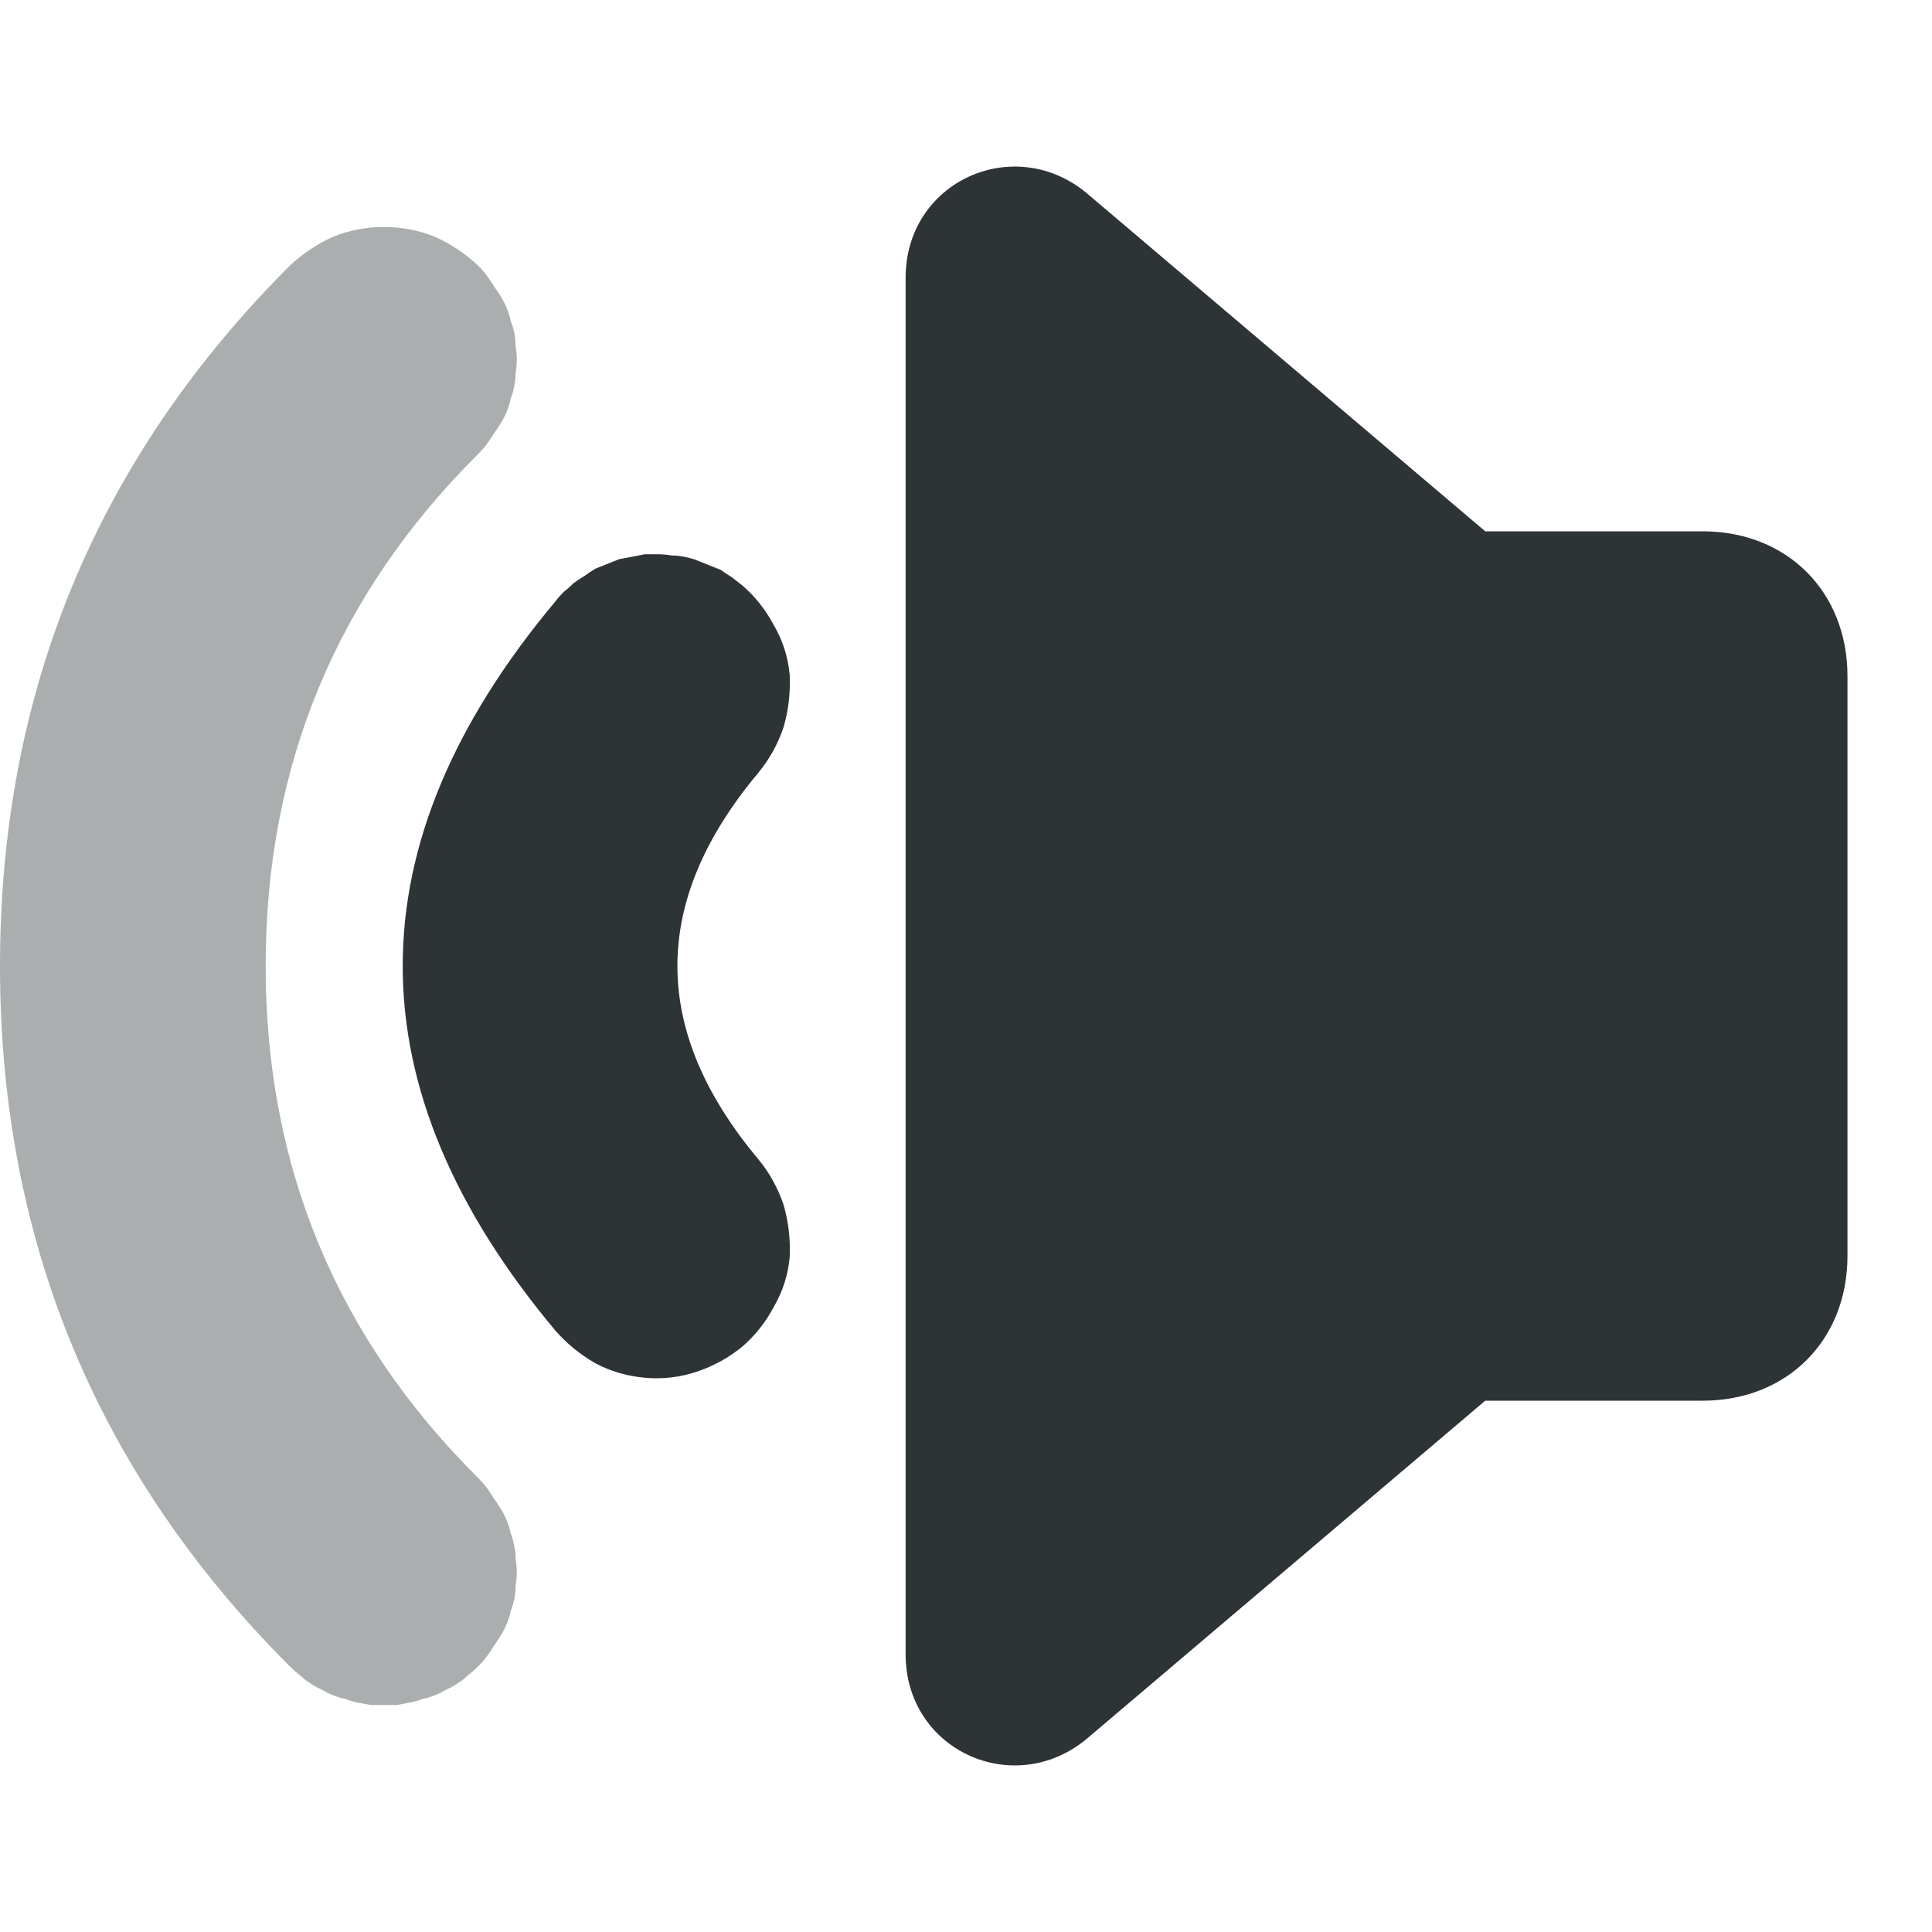
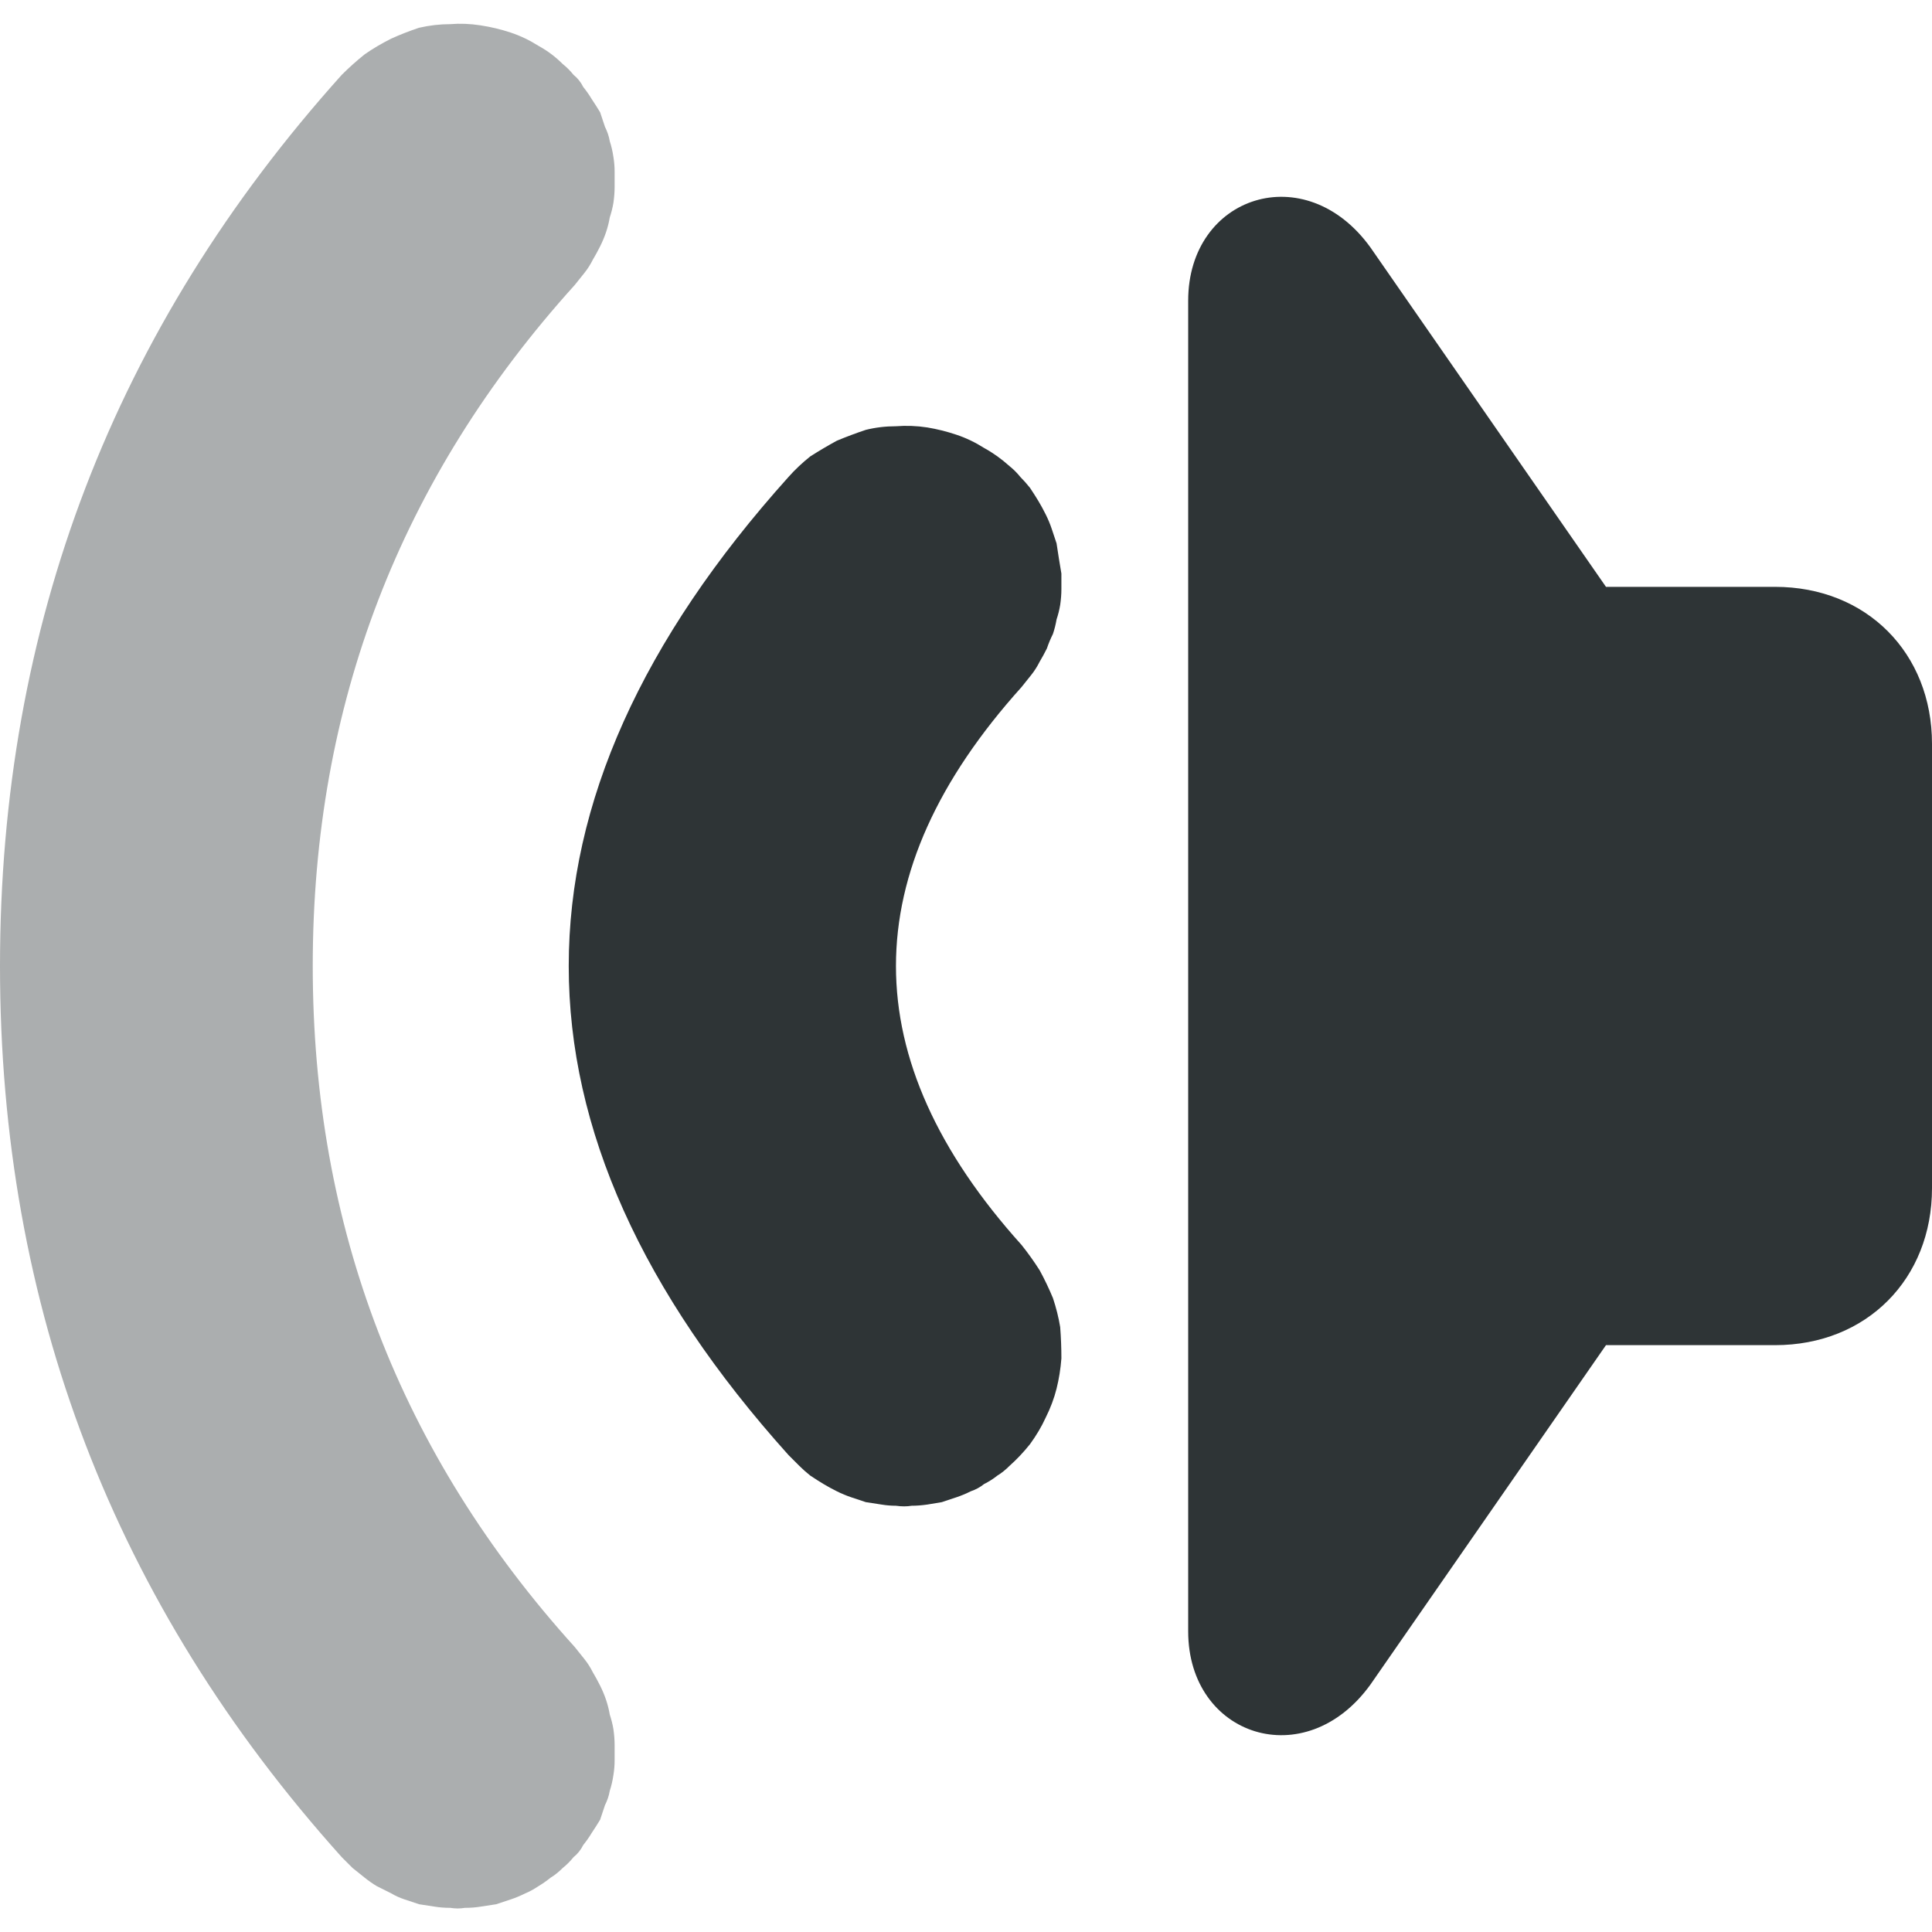
<svg xmlns="http://www.w3.org/2000/svg" width="16" height="16" viewBox="0 0 16 16" fill="#2e3436">
-   <path opacity="0.4" fill-rule="evenodd" d="M2.4 2.2Q0 4.6 0 8Q0 11.4 2.4 13.8Q2.44 13.84 2.48 13.87Q2.52 13.91 2.57 13.94Q2.61 13.97 2.66 13.99Q2.71 14.02 2.76 14.04Q2.81 14.06 2.86 14.07Q2.91 14.09 2.96 14.1Q3.02 14.11 3.07 14.12Q3.13 14.12 3.18 14.12Q3.23 14.12 3.29 14.12Q3.34 14.11 3.39 14.1Q3.45 14.09 3.5 14.07Q3.55 14.06 3.6 14.04Q3.65 14.02 3.7 13.99Q3.75 13.97 3.79 13.94Q3.84 13.91 3.88 13.87Q3.92 13.84 3.96 13.8Q4 13.76 4.03 13.72Q4.06 13.68 4.09 13.63Q4.12 13.59 4.15 13.54Q4.18 13.49 4.2 13.44Q4.22 13.39 4.23 13.34Q4.25 13.29 4.26 13.24Q4.27 13.18 4.27 13.13Q4.28 13.07 4.28 13.02Q4.28 12.97 4.27 12.91Q4.27 12.86 4.26 12.81Q4.25 12.75 4.23 12.7Q4.22 12.65 4.2 12.6Q4.18 12.55 4.15 12.5Q4.12 12.45 4.09 12.41Q4.06 12.36 4.03 12.32Q4 12.28 3.96 12.24Q2.2 10.49 2.2 8Q2.2 5.51 3.96 3.76Q4 3.72 4.03 3.68Q4.06 3.64 4.09 3.59Q4.12 3.55 4.15 3.5Q4.18 3.45 4.2 3.4Q4.22 3.35 4.23 3.3Q4.25 3.25 4.26 3.19Q4.27 3.14 4.27 3.09Q4.28 3.03 4.28 2.98Q4.28 2.93 4.27 2.87Q4.27 2.82 4.26 2.76Q4.25 2.71 4.23 2.66Q4.22 2.61 4.2 2.56Q4.18 2.51 4.15 2.46Q4.12 2.41 4.09 2.37Q4.06 2.32 4.03 2.28Q4 2.24 3.96 2.2Q3.8 2.05 3.6 1.96Q3.4 1.88 3.18 1.88Q2.96 1.88 2.76 1.96Q2.56 2.05 2.4 2.2Z" />
-   <path fill-rule="evenodd" d="M15.3 5.6C15.3 4.9 14.8 4.4 14.1 4.4L12.3 4.4L9 1.6C8.4 1.1 7.5 1.5 7.5 2.3L7.5 13.7C7.5 14.5 8.4 14.9 9 14.4L12.3 11.6L14.1 11.6C14.8 11.6 15.3 11.1 15.3 10.4L15.3 5.6ZM4.6 11.02Q2.07 8 4.6 4.98Q4.63 4.94 4.67 4.9Q4.71 4.87 4.75 4.83Q4.79 4.8 4.84 4.77Q4.88 4.74 4.93 4.71Q4.98 4.69 5.03 4.67Q5.08 4.65 5.13 4.63Q5.18 4.62 5.24 4.61Q5.29 4.6 5.34 4.59Q5.4 4.59 5.45 4.59Q5.5 4.59 5.56 4.6Q5.61 4.6 5.66 4.61Q5.72 4.62 5.77 4.64Q5.82 4.66 5.87 4.68Q5.92 4.7 5.97 4.72Q6.01 4.75 6.06 4.78Q6.1 4.81 6.15 4.85Q6.31 4.99 6.41 5.18Q6.52 5.37 6.54 5.59Q6.55 5.81 6.49 6.02Q6.42 6.23 6.28 6.4Q4.94 8 6.28 9.6Q6.42 9.77 6.49 9.98Q6.55 10.19 6.54 10.41Q6.52 10.63 6.41 10.82Q6.31 11.01 6.15 11.15Q5.98 11.29 5.77 11.36Q5.56 11.43 5.34 11.41Q5.12 11.39 4.93 11.29Q4.74 11.18 4.6 11.02Z" />
+   <path opacity="0.4" fill-rule="evenodd" d="M2.83 0.62Q0 3.77 0 8Q0 12.23 2.83 15.38Q2.87 15.42 2.92 15.47Q2.97 15.51 3.02 15.55Q3.07 15.59 3.12 15.62Q3.18 15.65 3.24 15.68Q3.29 15.71 3.35 15.73Q3.41 15.75 3.47 15.77Q3.54 15.78 3.6 15.79Q3.66 15.8 3.73 15.8Q3.79 15.81 3.85 15.8Q3.92 15.8 3.98 15.79Q4.04 15.78 4.11 15.77Q4.17 15.75 4.23 15.73Q4.29 15.71 4.35 15.68Q4.4 15.66 4.46 15.62Q4.51 15.59 4.56 15.55Q4.61 15.52 4.66 15.47Q4.71 15.43 4.75 15.38Q4.8 15.34 4.83 15.28Q4.87 15.23 4.9 15.18Q4.94 15.12 4.97 15.07Q4.99 15.01 5.01 14.95Q5.04 14.89 5.05 14.83Q5.07 14.77 5.08 14.7Q5.09 14.64 5.09 14.58Q5.09 14.51 5.09 14.45Q5.09 14.39 5.08 14.32Q5.07 14.26 5.05 14.2Q5.04 14.14 5.02 14.08Q5 14.02 4.97 13.96Q4.94 13.9 4.91 13.85Q4.88 13.79 4.84 13.74Q4.8 13.69 4.76 13.64Q2.59 11.24 2.59 8Q2.59 4.76 4.76 2.36Q4.8 2.31 4.84 2.26Q4.88 2.21 4.91 2.15Q4.94 2.1 4.97 2.04Q5 1.98 5.02 1.92Q5.04 1.86 5.05 1.8Q5.07 1.74 5.08 1.68Q5.09 1.61 5.09 1.55Q5.09 1.49 5.09 1.42Q5.09 1.36 5.08 1.3Q5.07 1.23 5.05 1.17Q5.04 1.11 5.01 1.05Q4.99 0.99 4.97 0.93Q4.94 0.88 4.9 0.82Q4.87 0.77 4.83 0.72Q4.8 0.66 4.75 0.62Q4.71 0.57 4.66 0.53Q4.57 0.44 4.46 0.38Q4.35 0.31 4.23 0.27Q4.11 0.23 3.98 0.21Q3.85 0.19 3.73 0.2Q3.6 0.2 3.47 0.23Q3.35 0.27 3.24 0.32Q3.12 0.38 3.02 0.45Q2.92 0.53 2.83 0.62Z" />
+   <path fill-rule="evenodd" d="M16 6.16C16 5.41 15.46 4.86 14.7 4.86L13.3 4.86L11.35 2.05C10.81 1.3 9.84 1.62 9.84 2.49L9.84 13.51C9.84 14.38 10.81 14.7 11.35 13.95L13.3 11.14L14.7 11.14C15.46 11.14 16 10.59 16 9.84L16 6.16ZM6.53 12.05Q2.89 8 6.53 3.95Q6.61 3.86 6.71 3.78Q6.82 3.71 6.93 3.65Q7.05 3.6 7.17 3.56Q7.29 3.53 7.42 3.53Q7.55 3.52 7.68 3.54Q7.8 3.56 7.92 3.6Q8.04 3.64 8.15 3.71Q8.26 3.77 8.36 3.86Q8.41 3.9 8.45 3.95Q8.49 3.99 8.53 4.04Q8.57 4.1 8.6 4.15Q8.63 4.2 8.66 4.26Q8.69 4.32 8.71 4.38Q8.73 4.44 8.75 4.5Q8.76 4.56 8.77 4.63Q8.78 4.69 8.79 4.75Q8.79 4.82 8.79 4.88Q8.79 4.94 8.78 5.01Q8.77 5.07 8.75 5.13Q8.74 5.19 8.72 5.25Q8.69 5.31 8.67 5.37Q8.64 5.43 8.61 5.48Q8.58 5.54 8.54 5.59Q8.5 5.64 8.46 5.69Q6.38 8 8.46 10.31Q8.54 10.41 8.61 10.52Q8.67 10.63 8.72 10.75Q8.76 10.87 8.78 10.99Q8.79 11.12 8.79 11.25Q8.78 11.38 8.75 11.5Q8.72 11.62 8.66 11.74Q8.61 11.85 8.53 11.96Q8.45 12.06 8.36 12.14Q8.31 12.19 8.26 12.22Q8.21 12.26 8.15 12.29Q8.1 12.33 8.04 12.35Q7.98 12.38 7.92 12.4Q7.86 12.42 7.8 12.44Q7.74 12.45 7.68 12.46Q7.61 12.47 7.55 12.47Q7.49 12.48 7.42 12.47Q7.36 12.47 7.3 12.46Q7.23 12.45 7.17 12.44Q7.11 12.42 7.05 12.4Q6.99 12.38 6.93 12.35Q6.87 12.32 6.82 12.29Q6.77 12.26 6.71 12.22Q6.66 12.18 6.62 12.14Q6.57 12.09 6.53 12.05Z" />
</svg>
